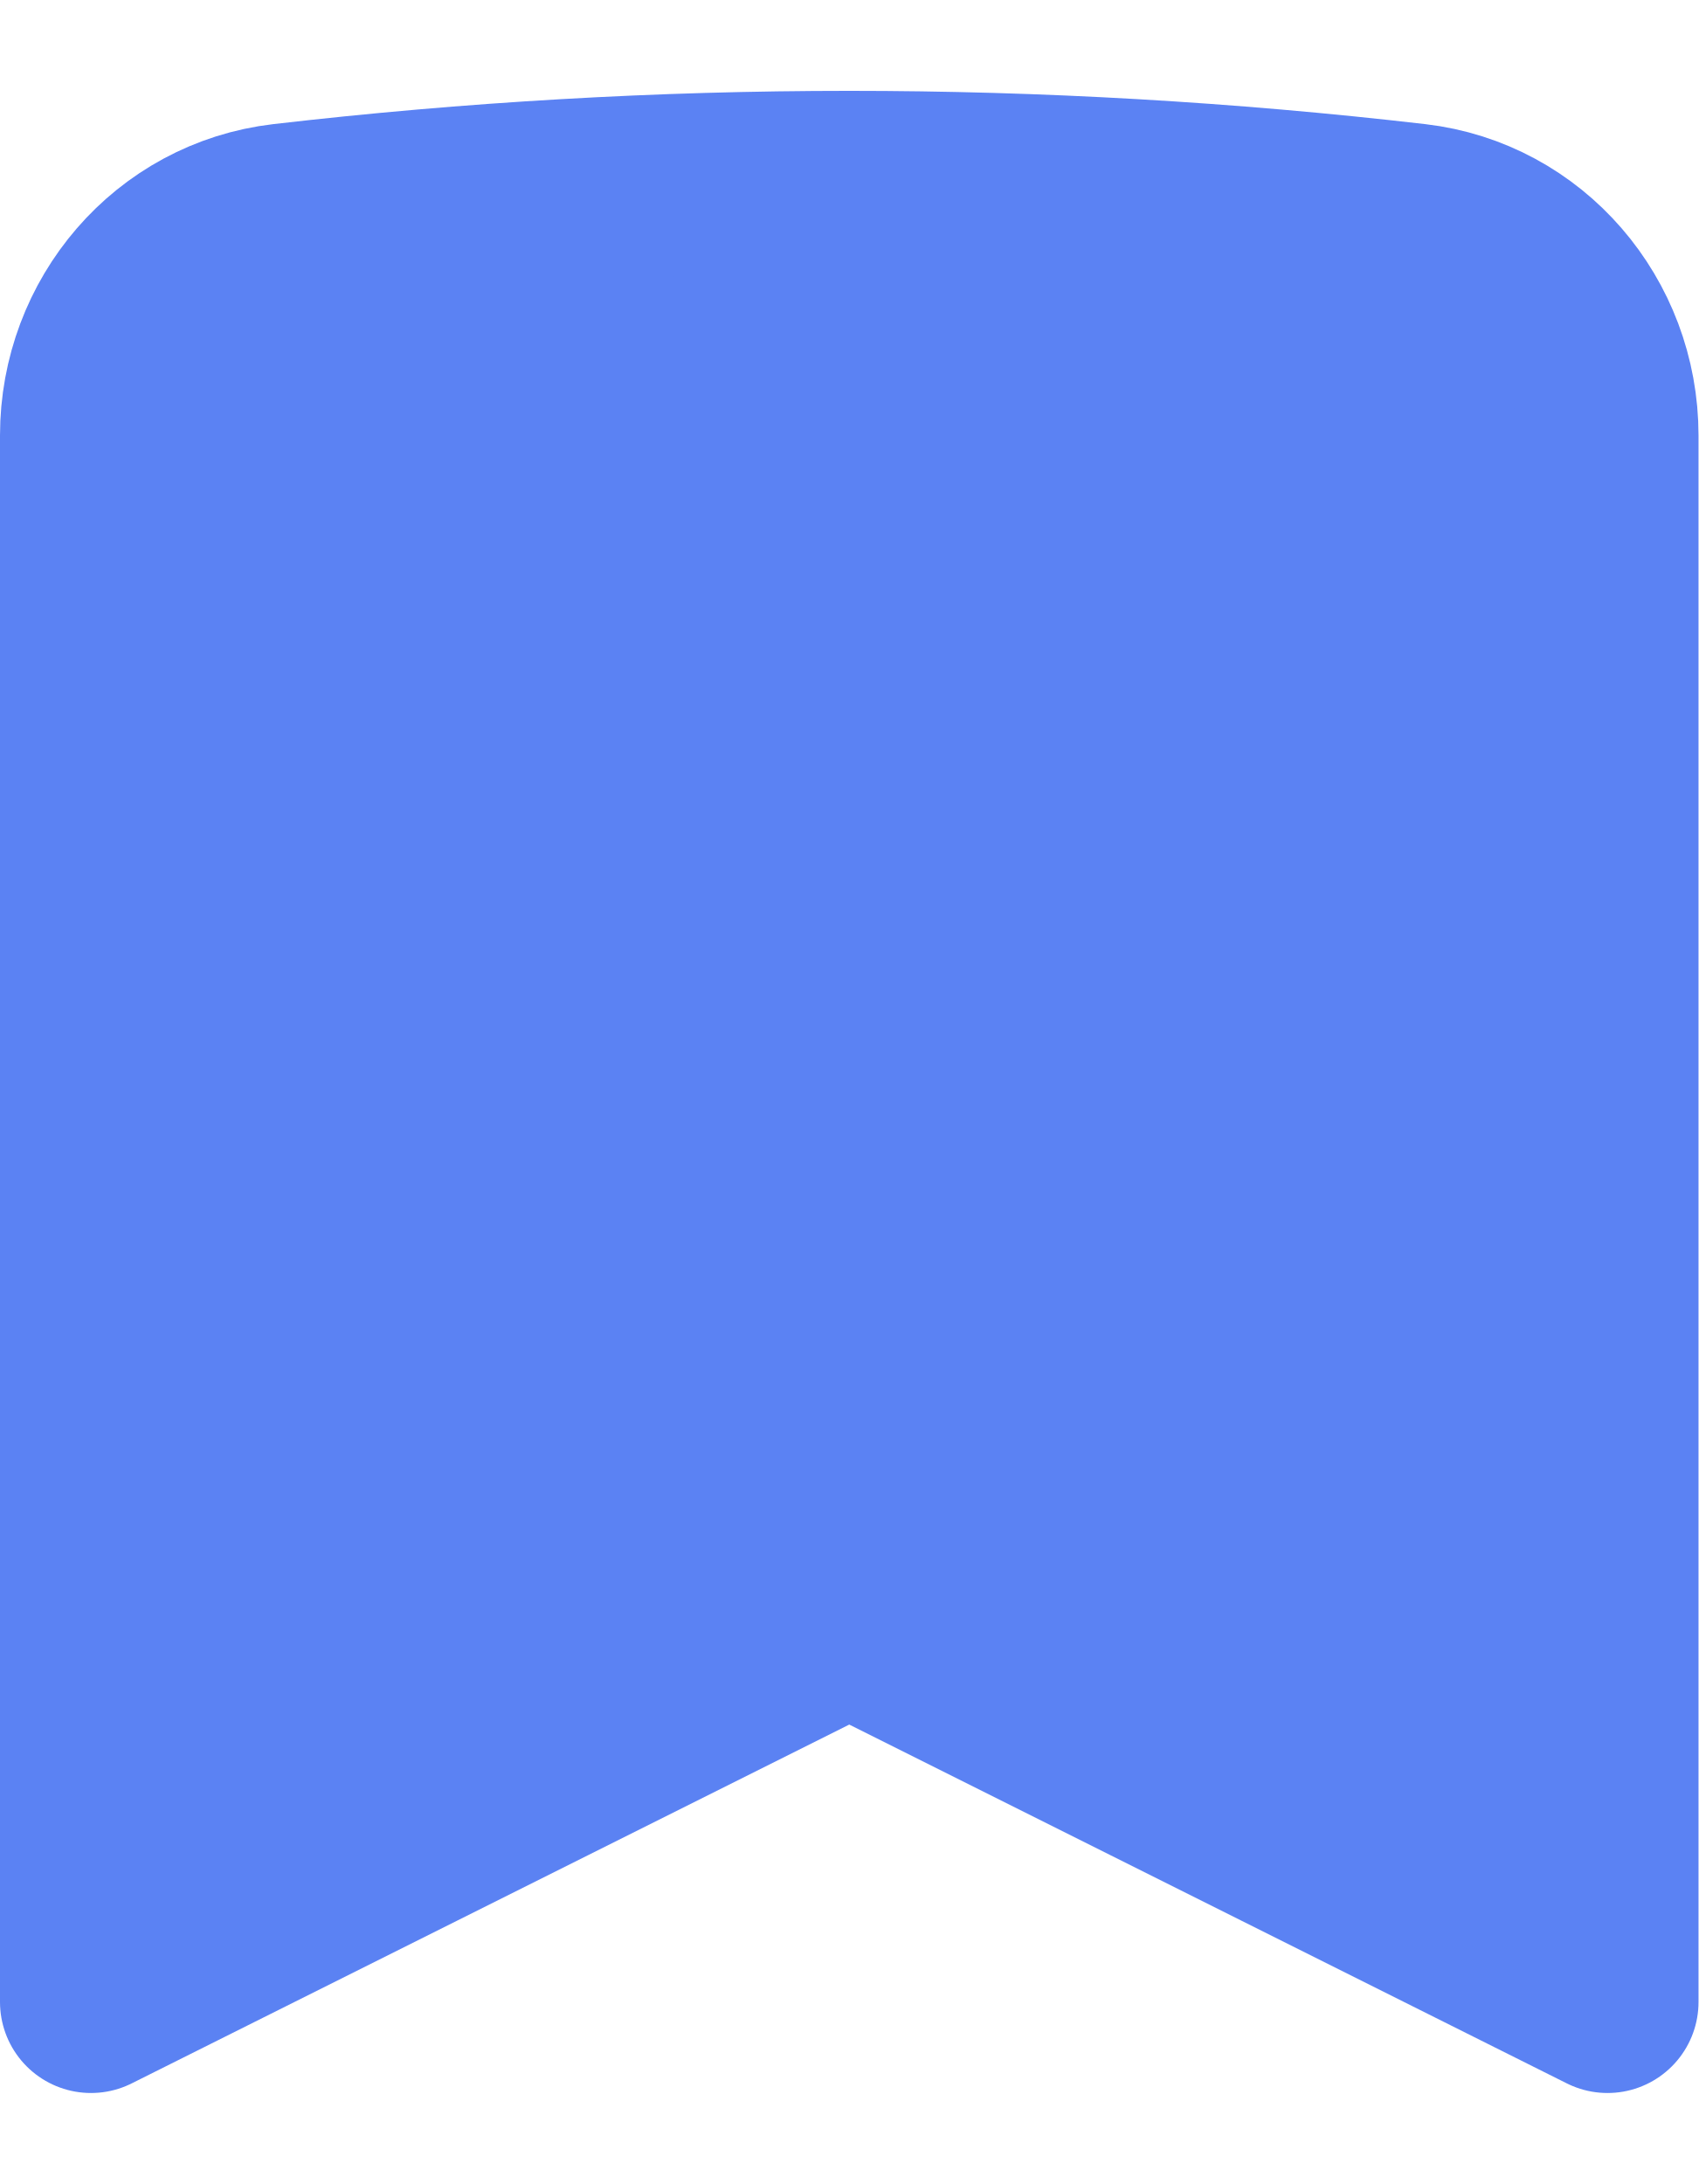
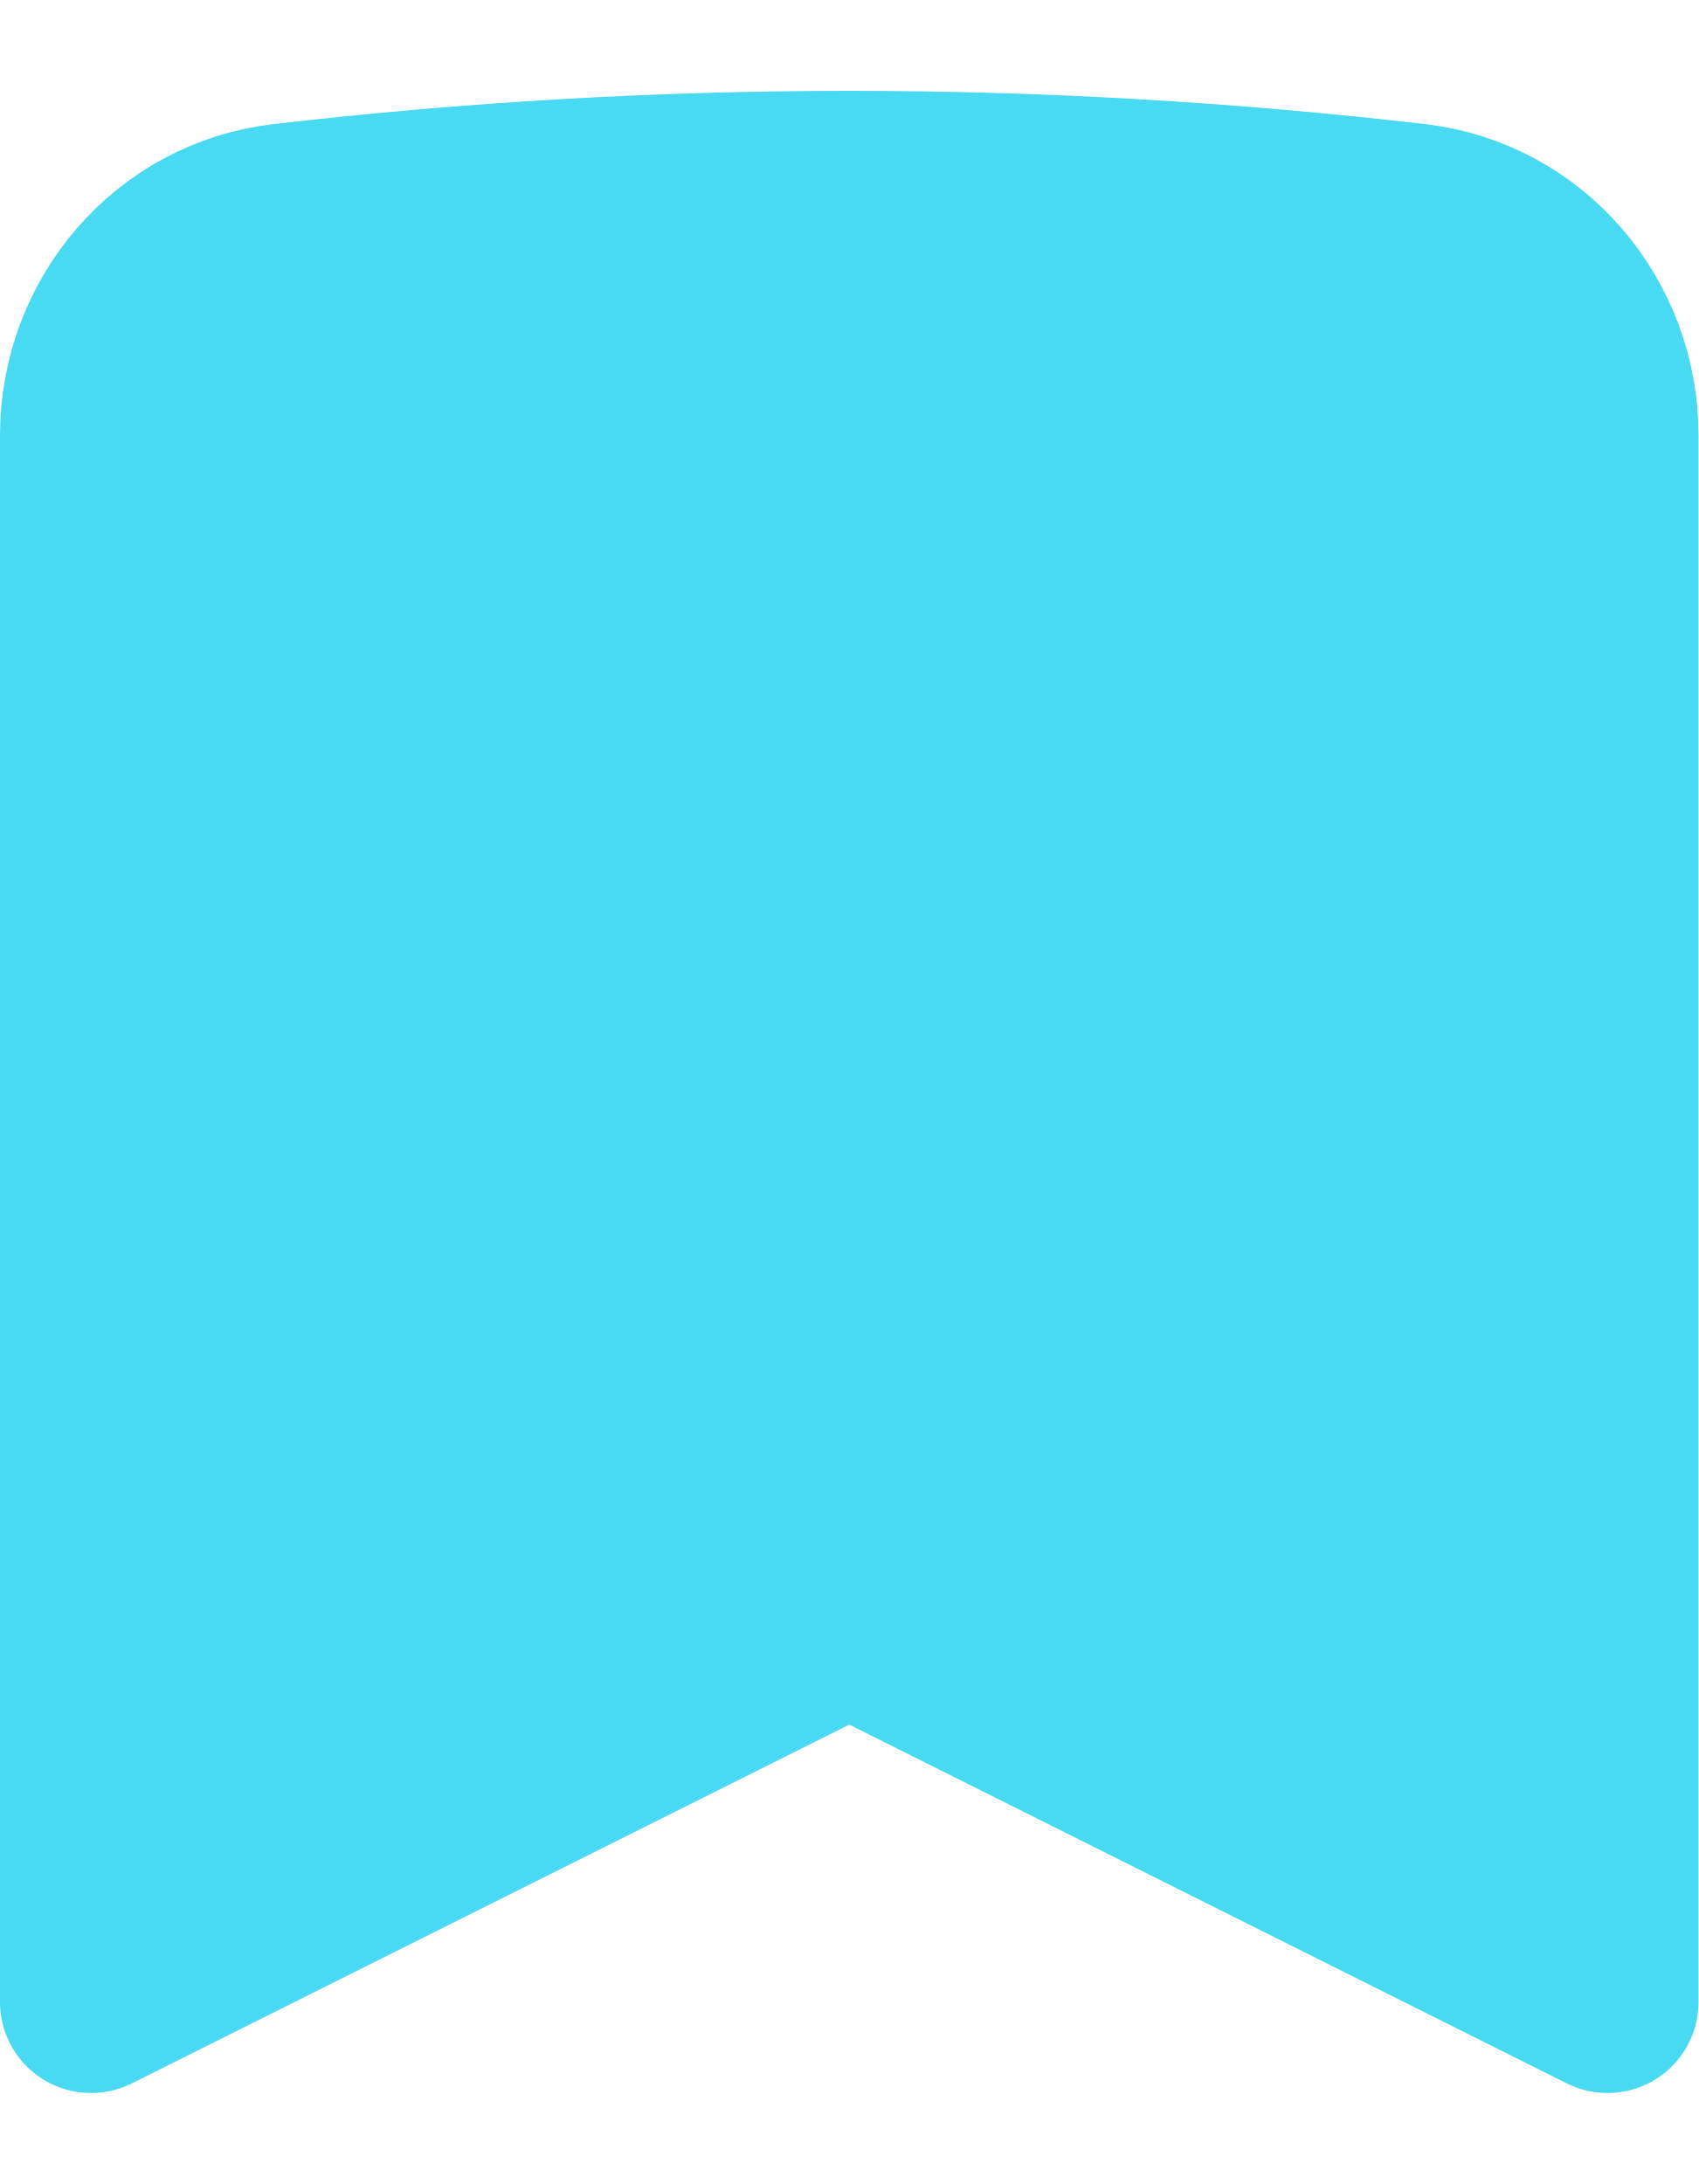
<svg xmlns="http://www.w3.org/2000/svg" width="14" height="18" viewBox="0 0 14 18" fill="none">
-   <path d="M11.661 1.768C12.578 1.875 13.25 2.666 13.25 3.589V16.5L7 13.375L0.75 16.5V3.589C0.75 2.666 1.422 1.875 2.339 1.768C5.436 1.409 8.564 1.409 11.661 1.768Z" fill="#5b82f3" stroke="#5b82f3" stroke-width="1.5" stroke-linecap="round" stroke-linejoin="round" />
+   <path d="M11.661 1.768C12.578 1.875 13.25 2.666 13.25 3.589V16.5L7 13.375L0.75 16.5V3.589C0.75 2.666 1.422 1.875 2.339 1.768C5.436 1.409 8.564 1.409 11.661 1.768Z" fill="#48D9F3" stroke="#48D9F3" stroke-width="1.5" stroke-linecap="round" stroke-linejoin="round" />
</svg>
